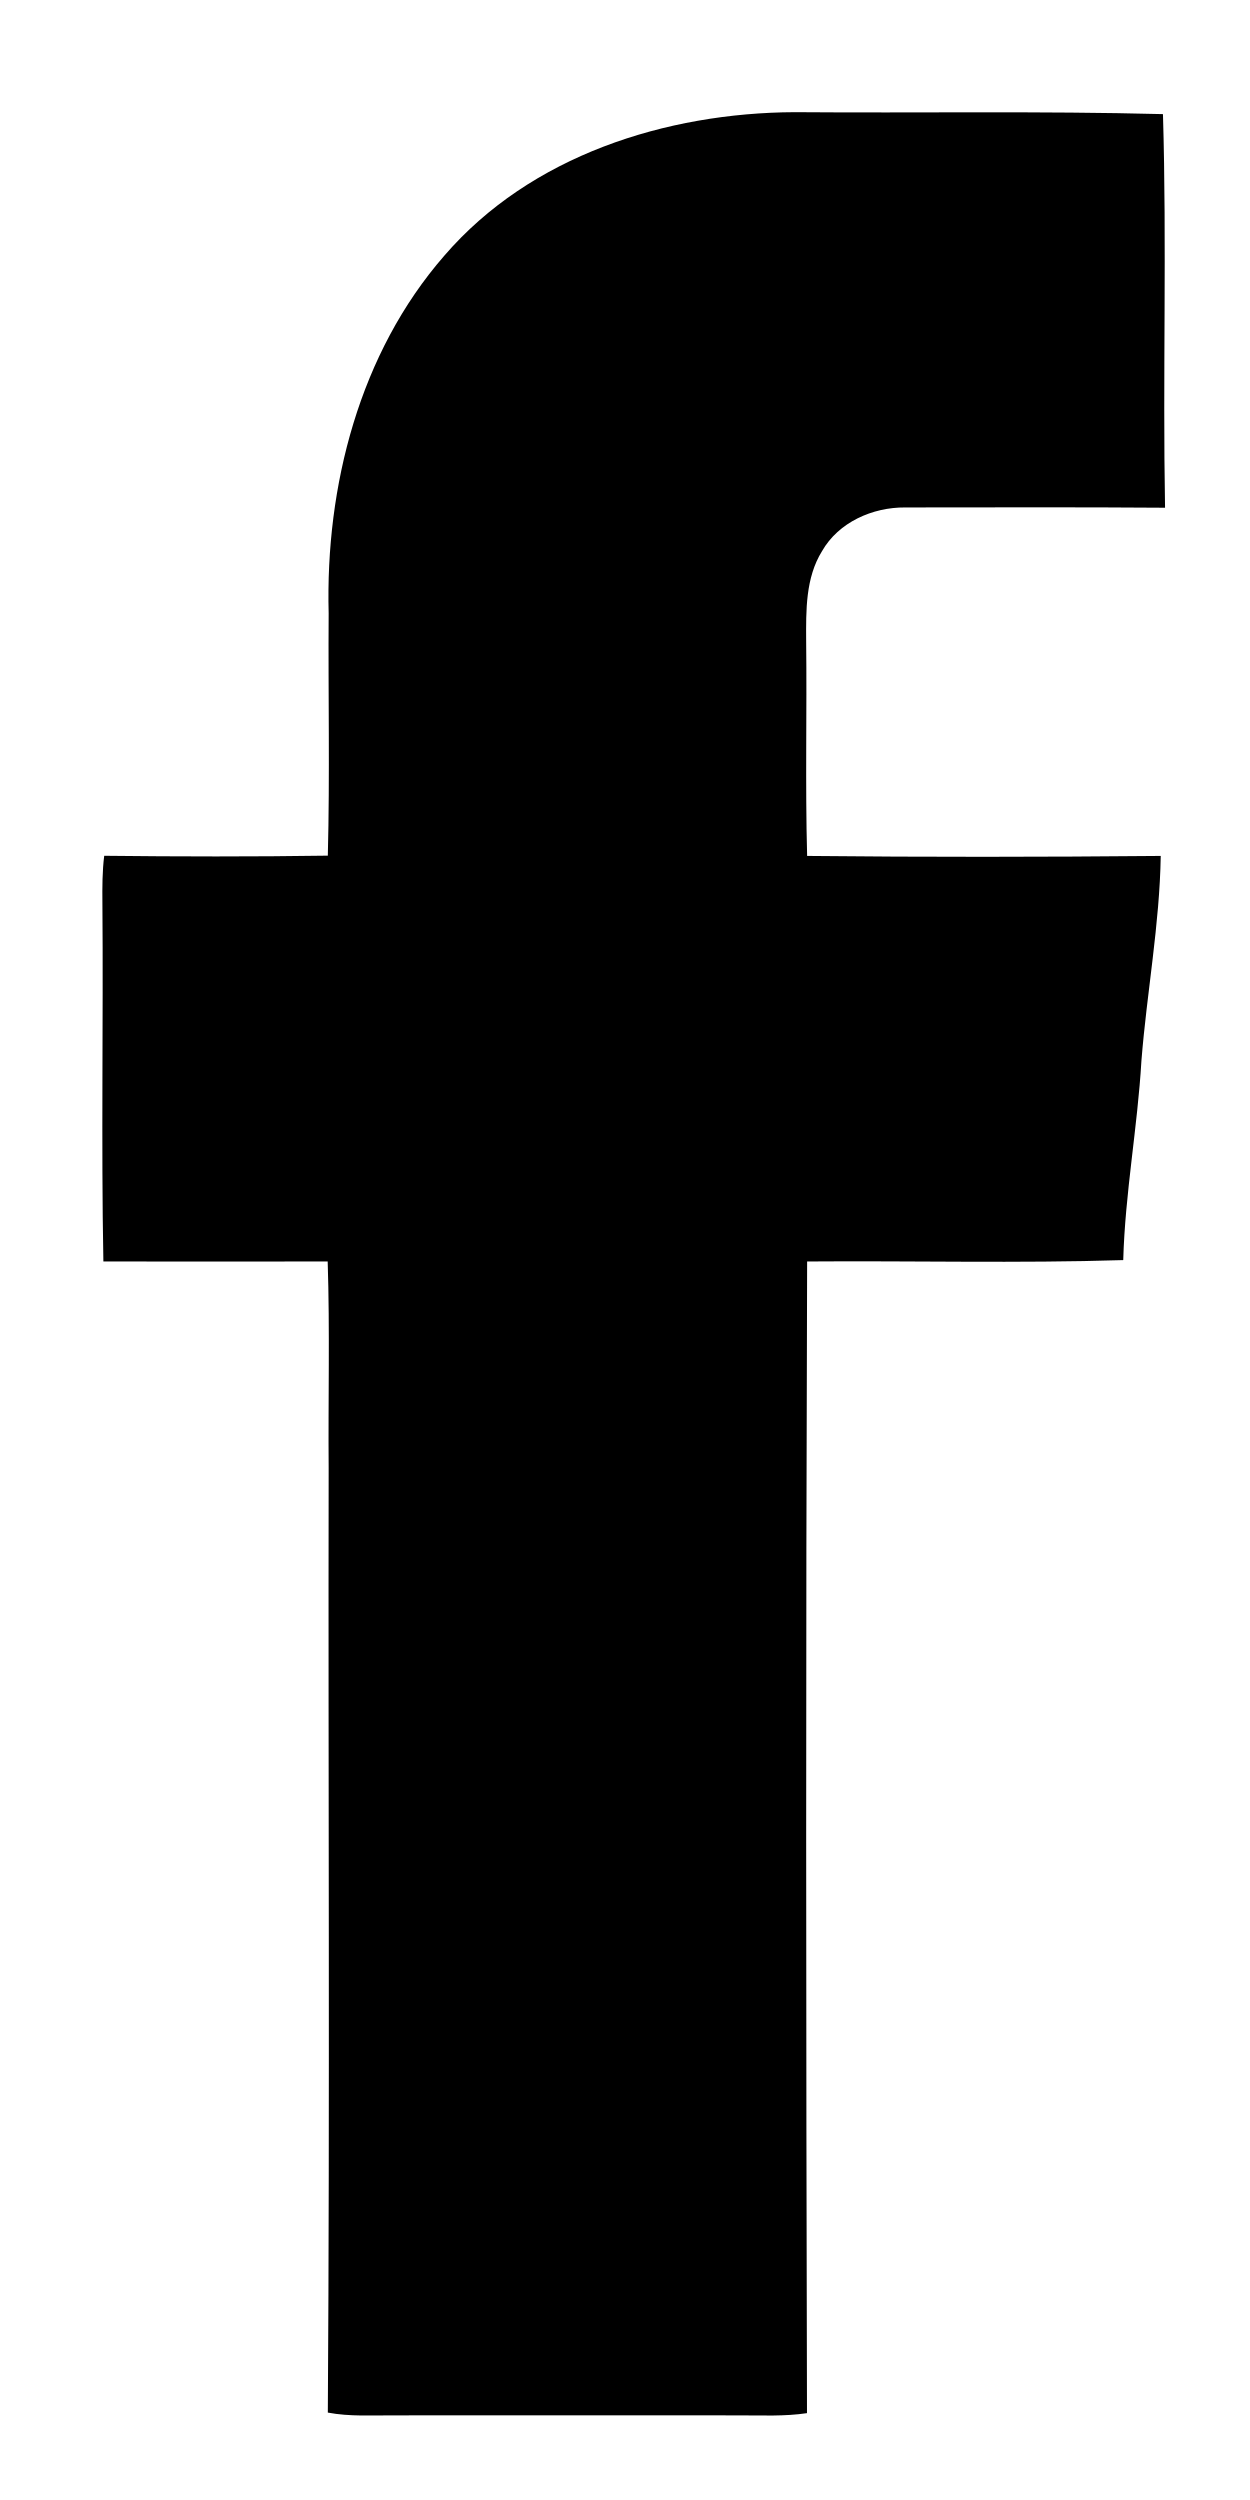
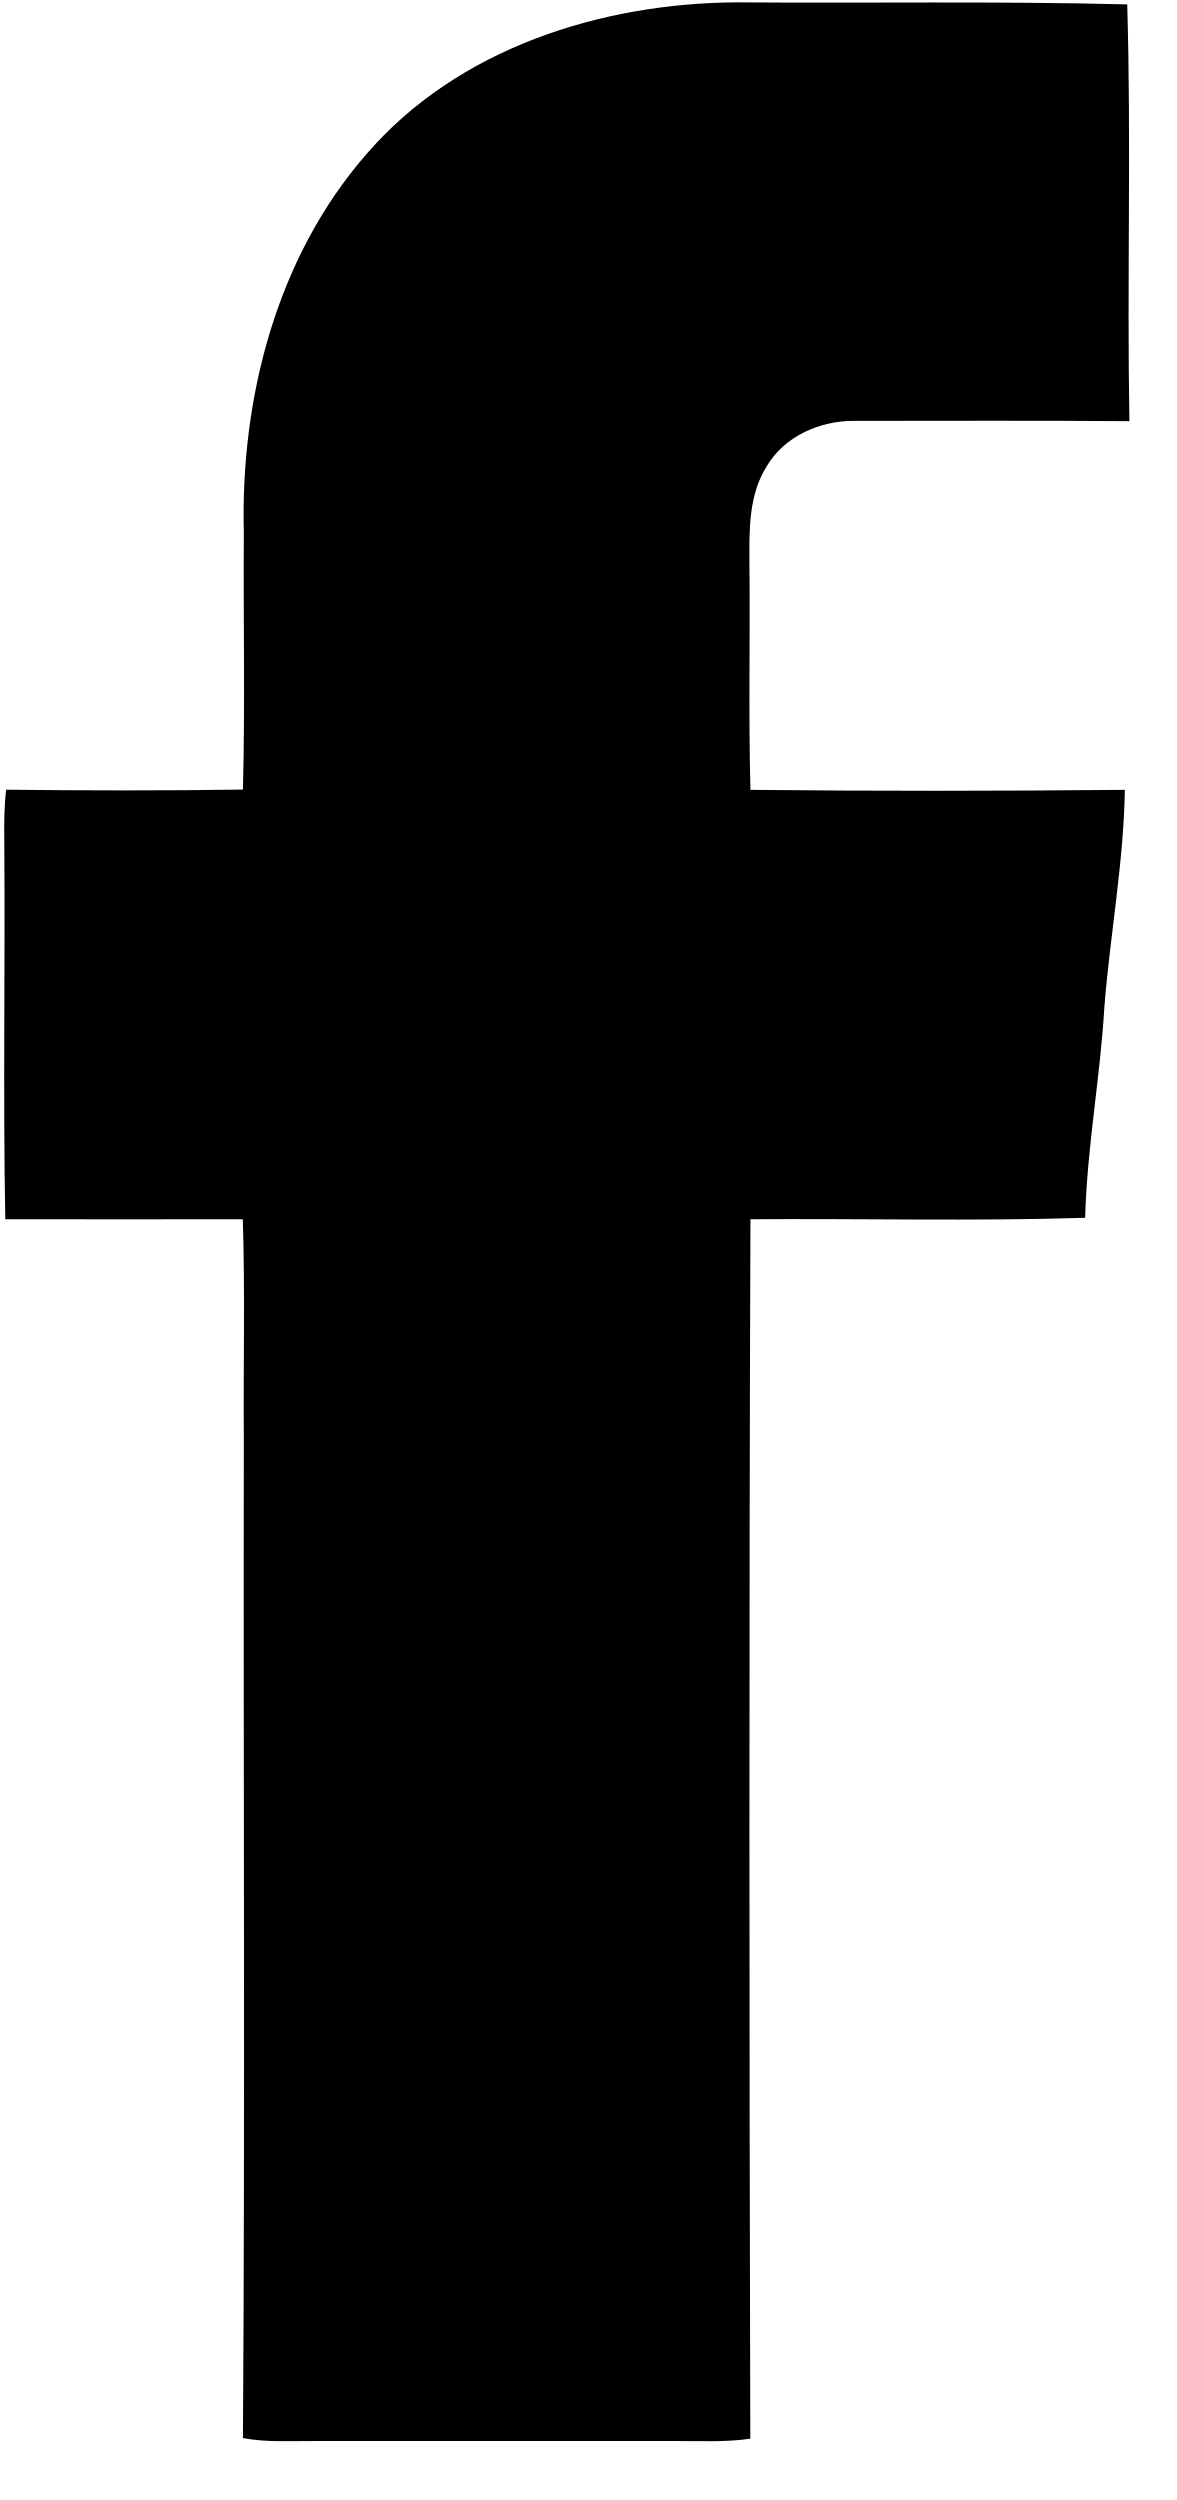
- <svg xmlns="http://www.w3.org/2000/svg" width="9px" height="18px" viewBox="0 0 9 18" version="1.1">
-   <defs />
-   <g stroke="none" stroke-width="1" fill="rgb(0,0,0)" fill-rule="evenodd">
-     <g transform="translate(-449, -463)">
-       <g transform="translate(213, 245)">
-         <g transform="translate(177, 218)">
-           <g transform="translate(59.70833, 0.791667)">
-             <g>
-               <g>
-                 <path d="M2.491,1.049 C3.111,0.329 4.087,0.02 5.014,0.016 C5.897,0.023 6.782,0.007 7.665,0.03 C7.693,0.973 7.663,1.92 7.68,2.864 C7.056,2.859 6.433,2.862 5.809,2.862 C5.575,2.86 5.329,2.968 5.21,3.177 C5.091,3.369 5.095,3.604 5.096,3.822 C5.102,4.338 5.089,4.855 5.103,5.371 C5.952,5.38 6.801,5.379 7.649,5.371 C7.641,5.865 7.549,6.353 7.51,6.845 C7.482,7.325 7.392,7.8 7.379,8.281 C6.621,8.305 5.862,8.285 5.103,8.291 C5.093,11.055 5.095,13.819 5.102,16.583 C4.942,16.607 4.779,16.599 4.617,16.599 C3.79,16.599 2.962,16.598 2.135,16.599 C1.973,16.598 1.811,16.609 1.652,16.579 C1.667,14.313 1.654,12.046 1.658,9.78 C1.654,9.284 1.667,8.787 1.651,8.291 C1.113,8.291 0.575,8.292 0.036,8.291 C0.02,7.43 0.036,6.57 0.029,5.709 C0.028,5.596 0.028,5.482 0.042,5.37 C0.579,5.376 1.116,5.377 1.652,5.369 C1.667,4.787 1.654,4.205 1.658,3.624 C1.634,2.709 1.88,1.75 2.491,1.049 L2.491,1.049 Z" />
-               </g>
-             </g>
-           </g>
-         </g>
-       </g>
-     </g>
-   </g>
+ <svg xmlns="http://www.w3.org/2000/svg" width="8px" height="17px" viewBox="0 0 8 17" version="1.1">
+   <path d="M2.491,1.049 C3.111,0.329 4.087,0.02 5.014,0.016 C5.897,0.023 6.782,0.007 7.665,0.03 C7.693,0.973 7.663,1.92 7.68,2.864 C7.056,2.859 6.433,2.862 5.809,2.862 C5.575,2.86 5.329,2.968 5.21,3.177 C5.091,3.369 5.095,3.604 5.096,3.822 C5.102,4.338 5.089,4.855 5.103,5.371 C5.952,5.38 6.801,5.379 7.649,5.371 C7.641,5.865 7.549,6.353 7.51,6.845 C7.482,7.325 7.392,7.8 7.379,8.281 C6.621,8.305 5.862,8.285 5.103,8.291 C5.093,11.055 5.095,13.819 5.102,16.583 C4.942,16.607 4.779,16.599 4.617,16.599 C3.79,16.599 2.962,16.598 2.135,16.599 C1.973,16.598 1.811,16.609 1.652,16.579 C1.667,14.313 1.654,12.046 1.658,9.78 C1.654,9.284 1.667,8.787 1.651,8.291 C1.113,8.291 0.575,8.292 0.036,8.291 C0.02,7.43 0.036,6.57 0.029,5.709 C0.028,5.596 0.028,5.482 0.042,5.37 C0.579,5.376 1.116,5.377 1.652,5.369 C1.667,4.787 1.654,4.205 1.658,3.624 C1.634,2.709 1.88,1.75 2.491,1.049 L2.491,1.049 Z" stroke="none" fill-rule="evenodd" />
</svg>
